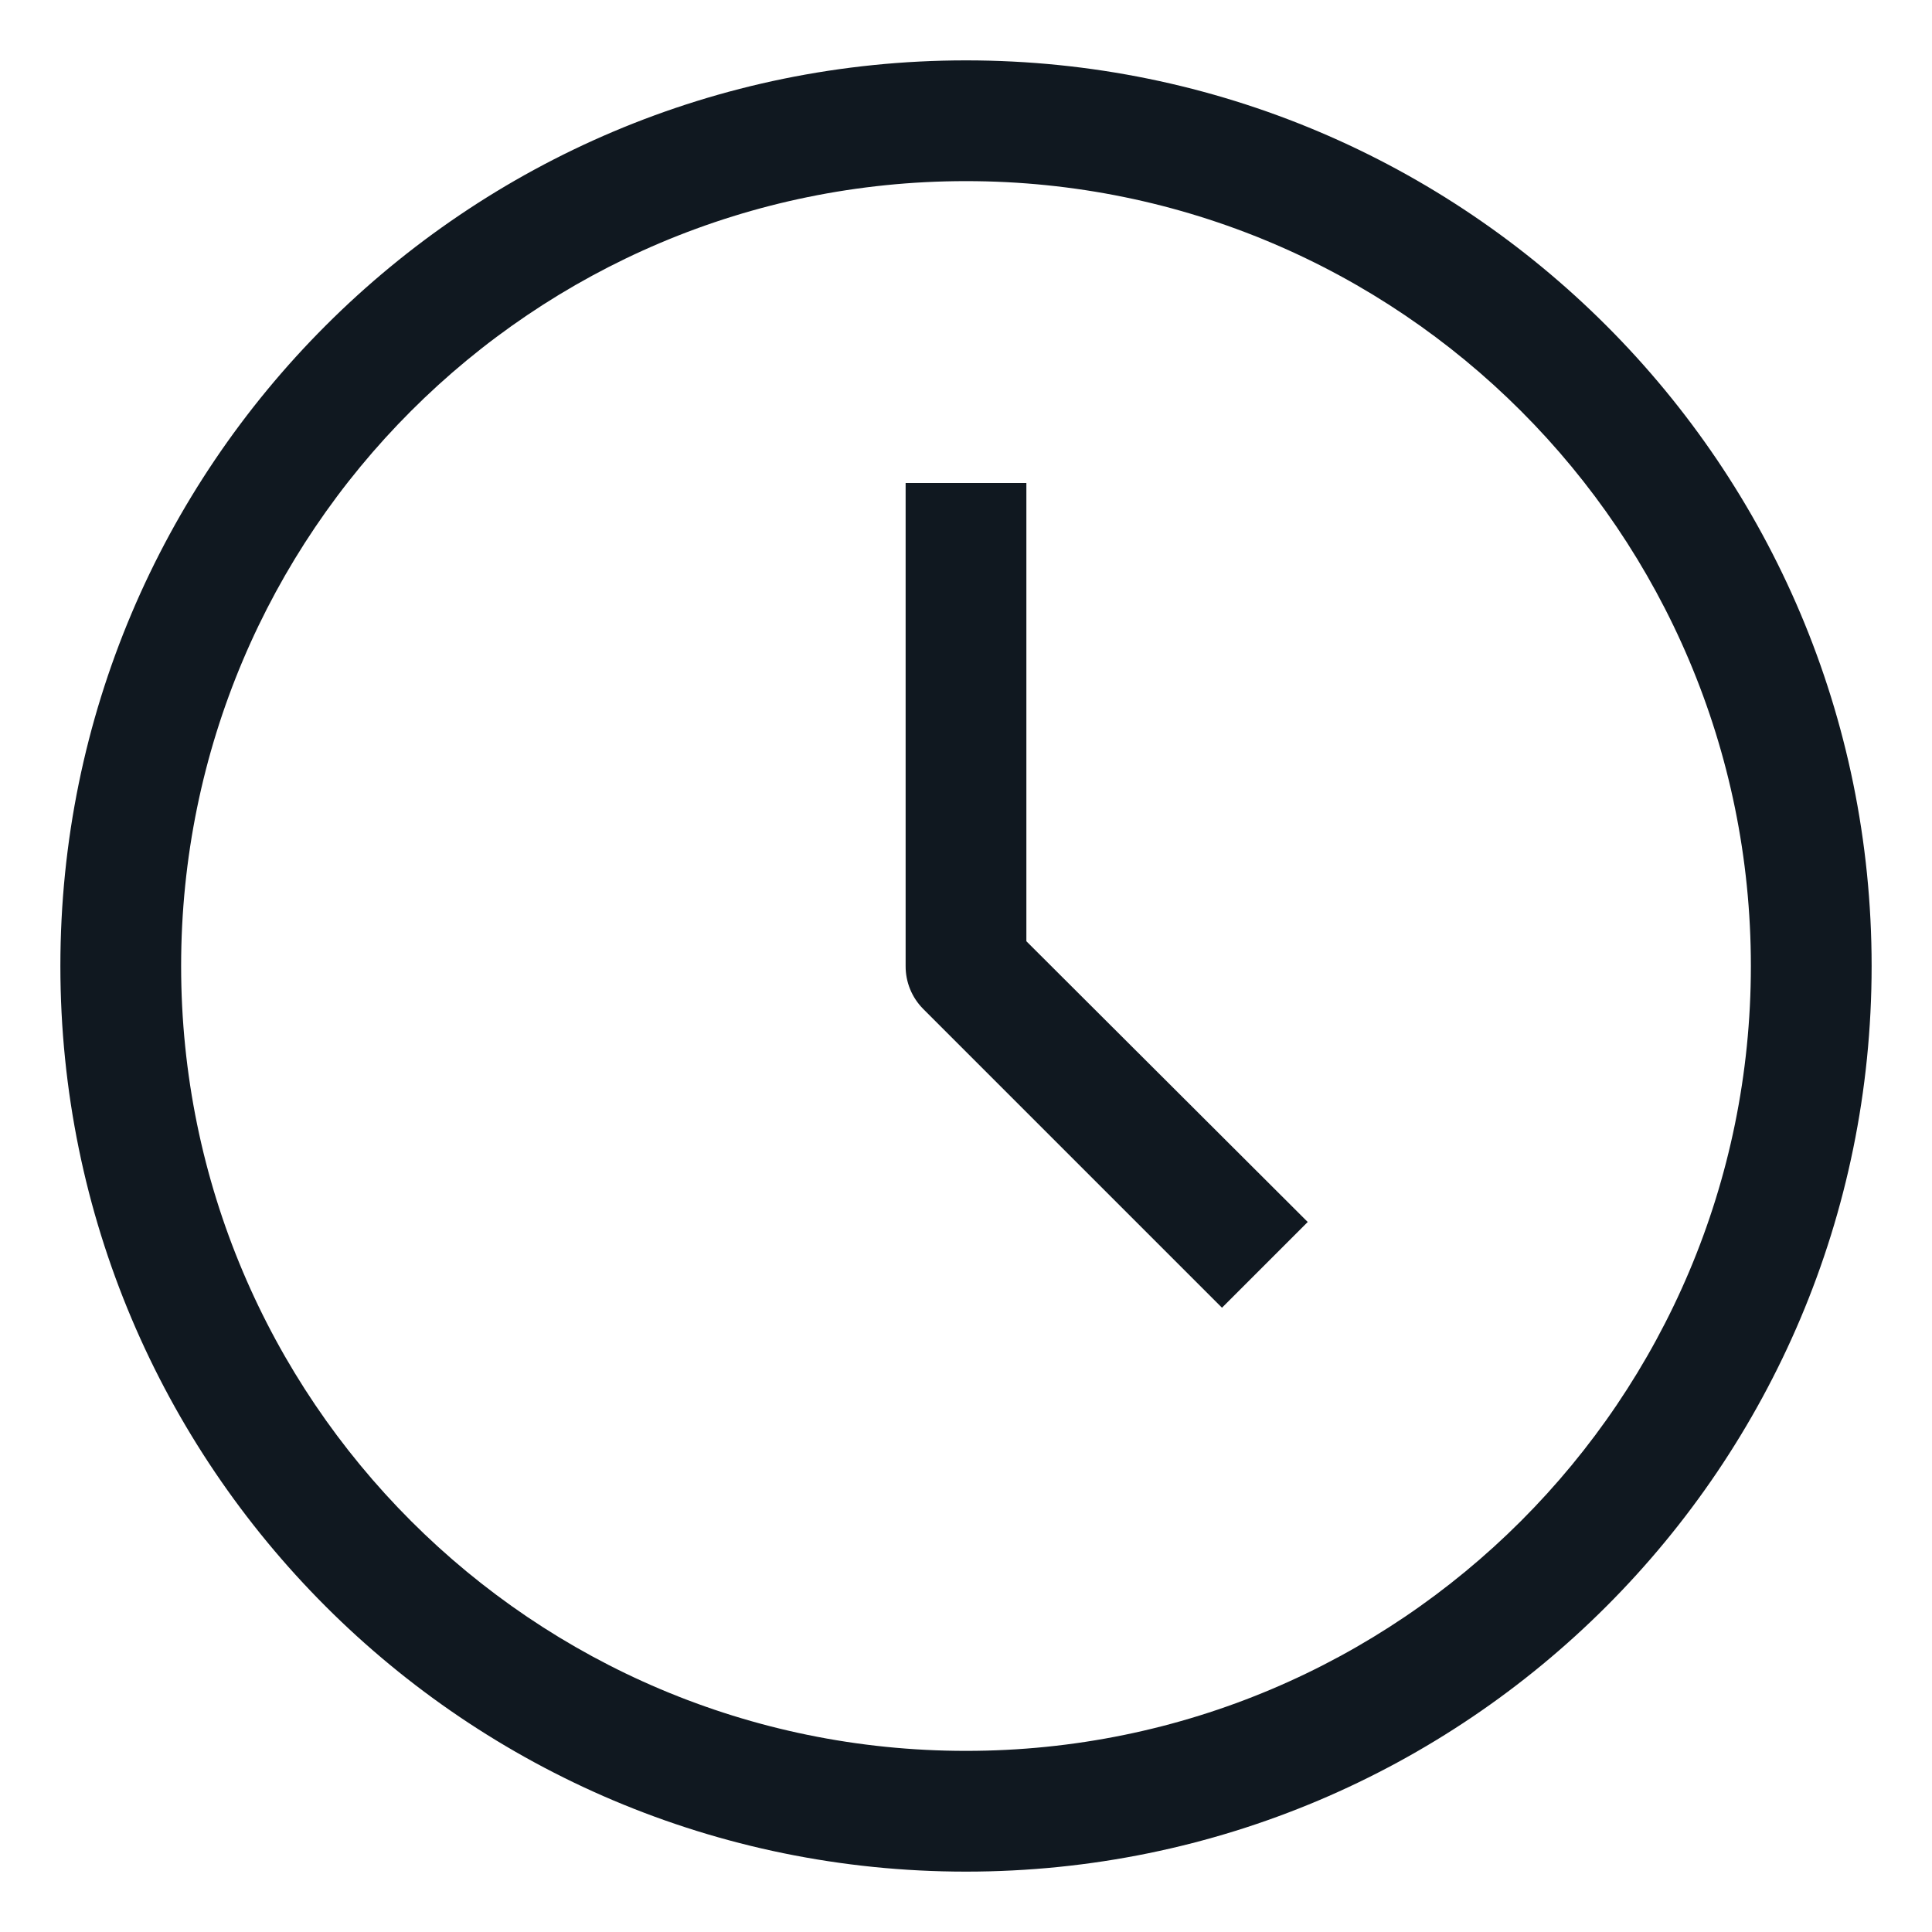
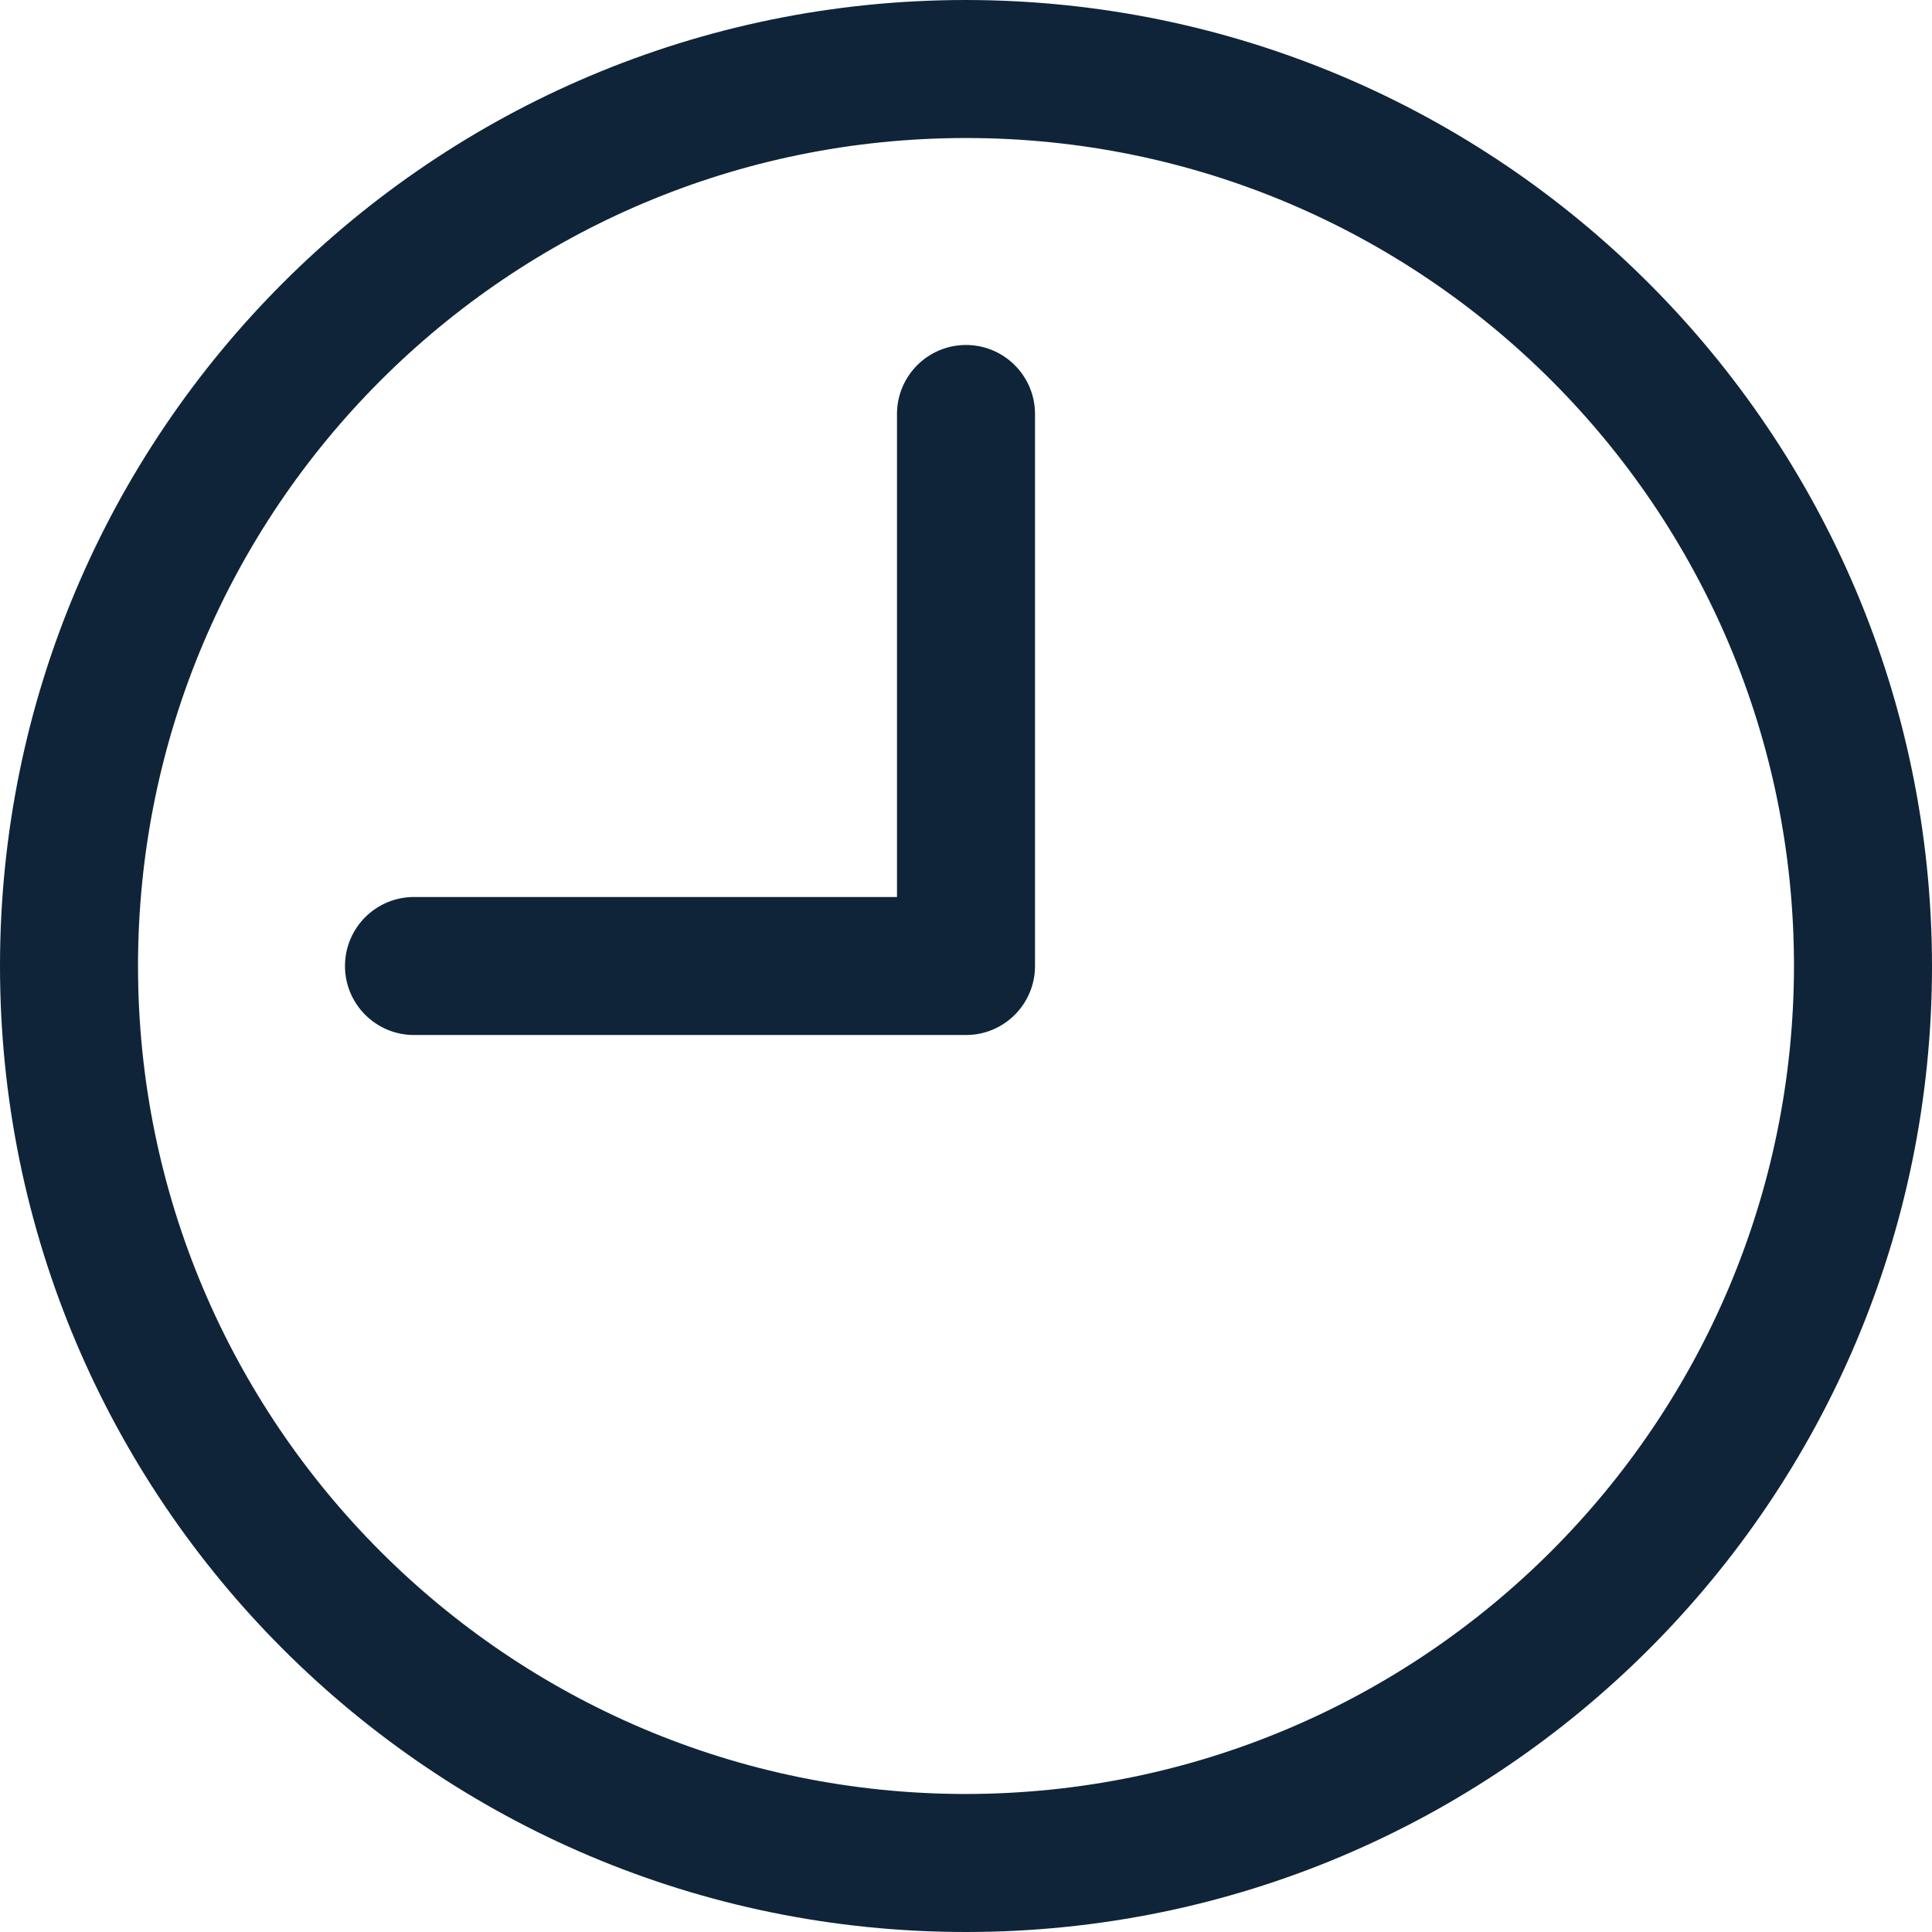
- <svg xmlns="http://www.w3.org/2000/svg" viewBox="0 0 32 32">
-   <defs>
-     <style>.cls-1{fill:#101820;}</style>
-   </defs>
-   <g data-name="Layer 15" id="Layer_15">
-     <path class="cls-1" d="M16,31A15,15,0,1,1,31,16,15,15,0,0,1,16,31ZM16,3A13,13,0,1,0,29,16,13,13,0,0,0,16,3Z" />
-     <path class="cls-1" d="M20.24,21.66l-4.95-4.95A1,1,0,0,1,15,16V8h2v7.59l4.66,4.65Z" />
-   </g>
+ <svg xmlns="http://www.w3.org/2000/svg" width="32" height="32" viewBox="0 0 32 32" fill="none">
+   <path d="M16 0C7.163 0 0 7.163 0 16C0 24.837 7.163 32 16 32C24.837 32 32 24.837 32 16C31.991 7.167 24.833 0.009 16 0ZM16 29.714C8.426 29.714 2.286 23.574 2.286 16C2.286 8.426 8.426 2.286 16 2.286C23.574 2.286 29.714 8.426 29.714 16C29.706 23.571 23.571 29.706 16 29.714Z" fill="#0F2438" />
+   <path d="M16 5.714C15.369 5.714 14.857 6.226 14.857 6.857V14.857H6.857C6.226 14.857 5.714 15.369 5.714 16C5.714 16.631 6.226 17.143 6.857 17.143H16C16.631 17.143 17.143 16.631 17.143 16V6.857C17.143 6.226 16.631 5.714 16 5.714Z" fill="#0F2438" />
</svg>
